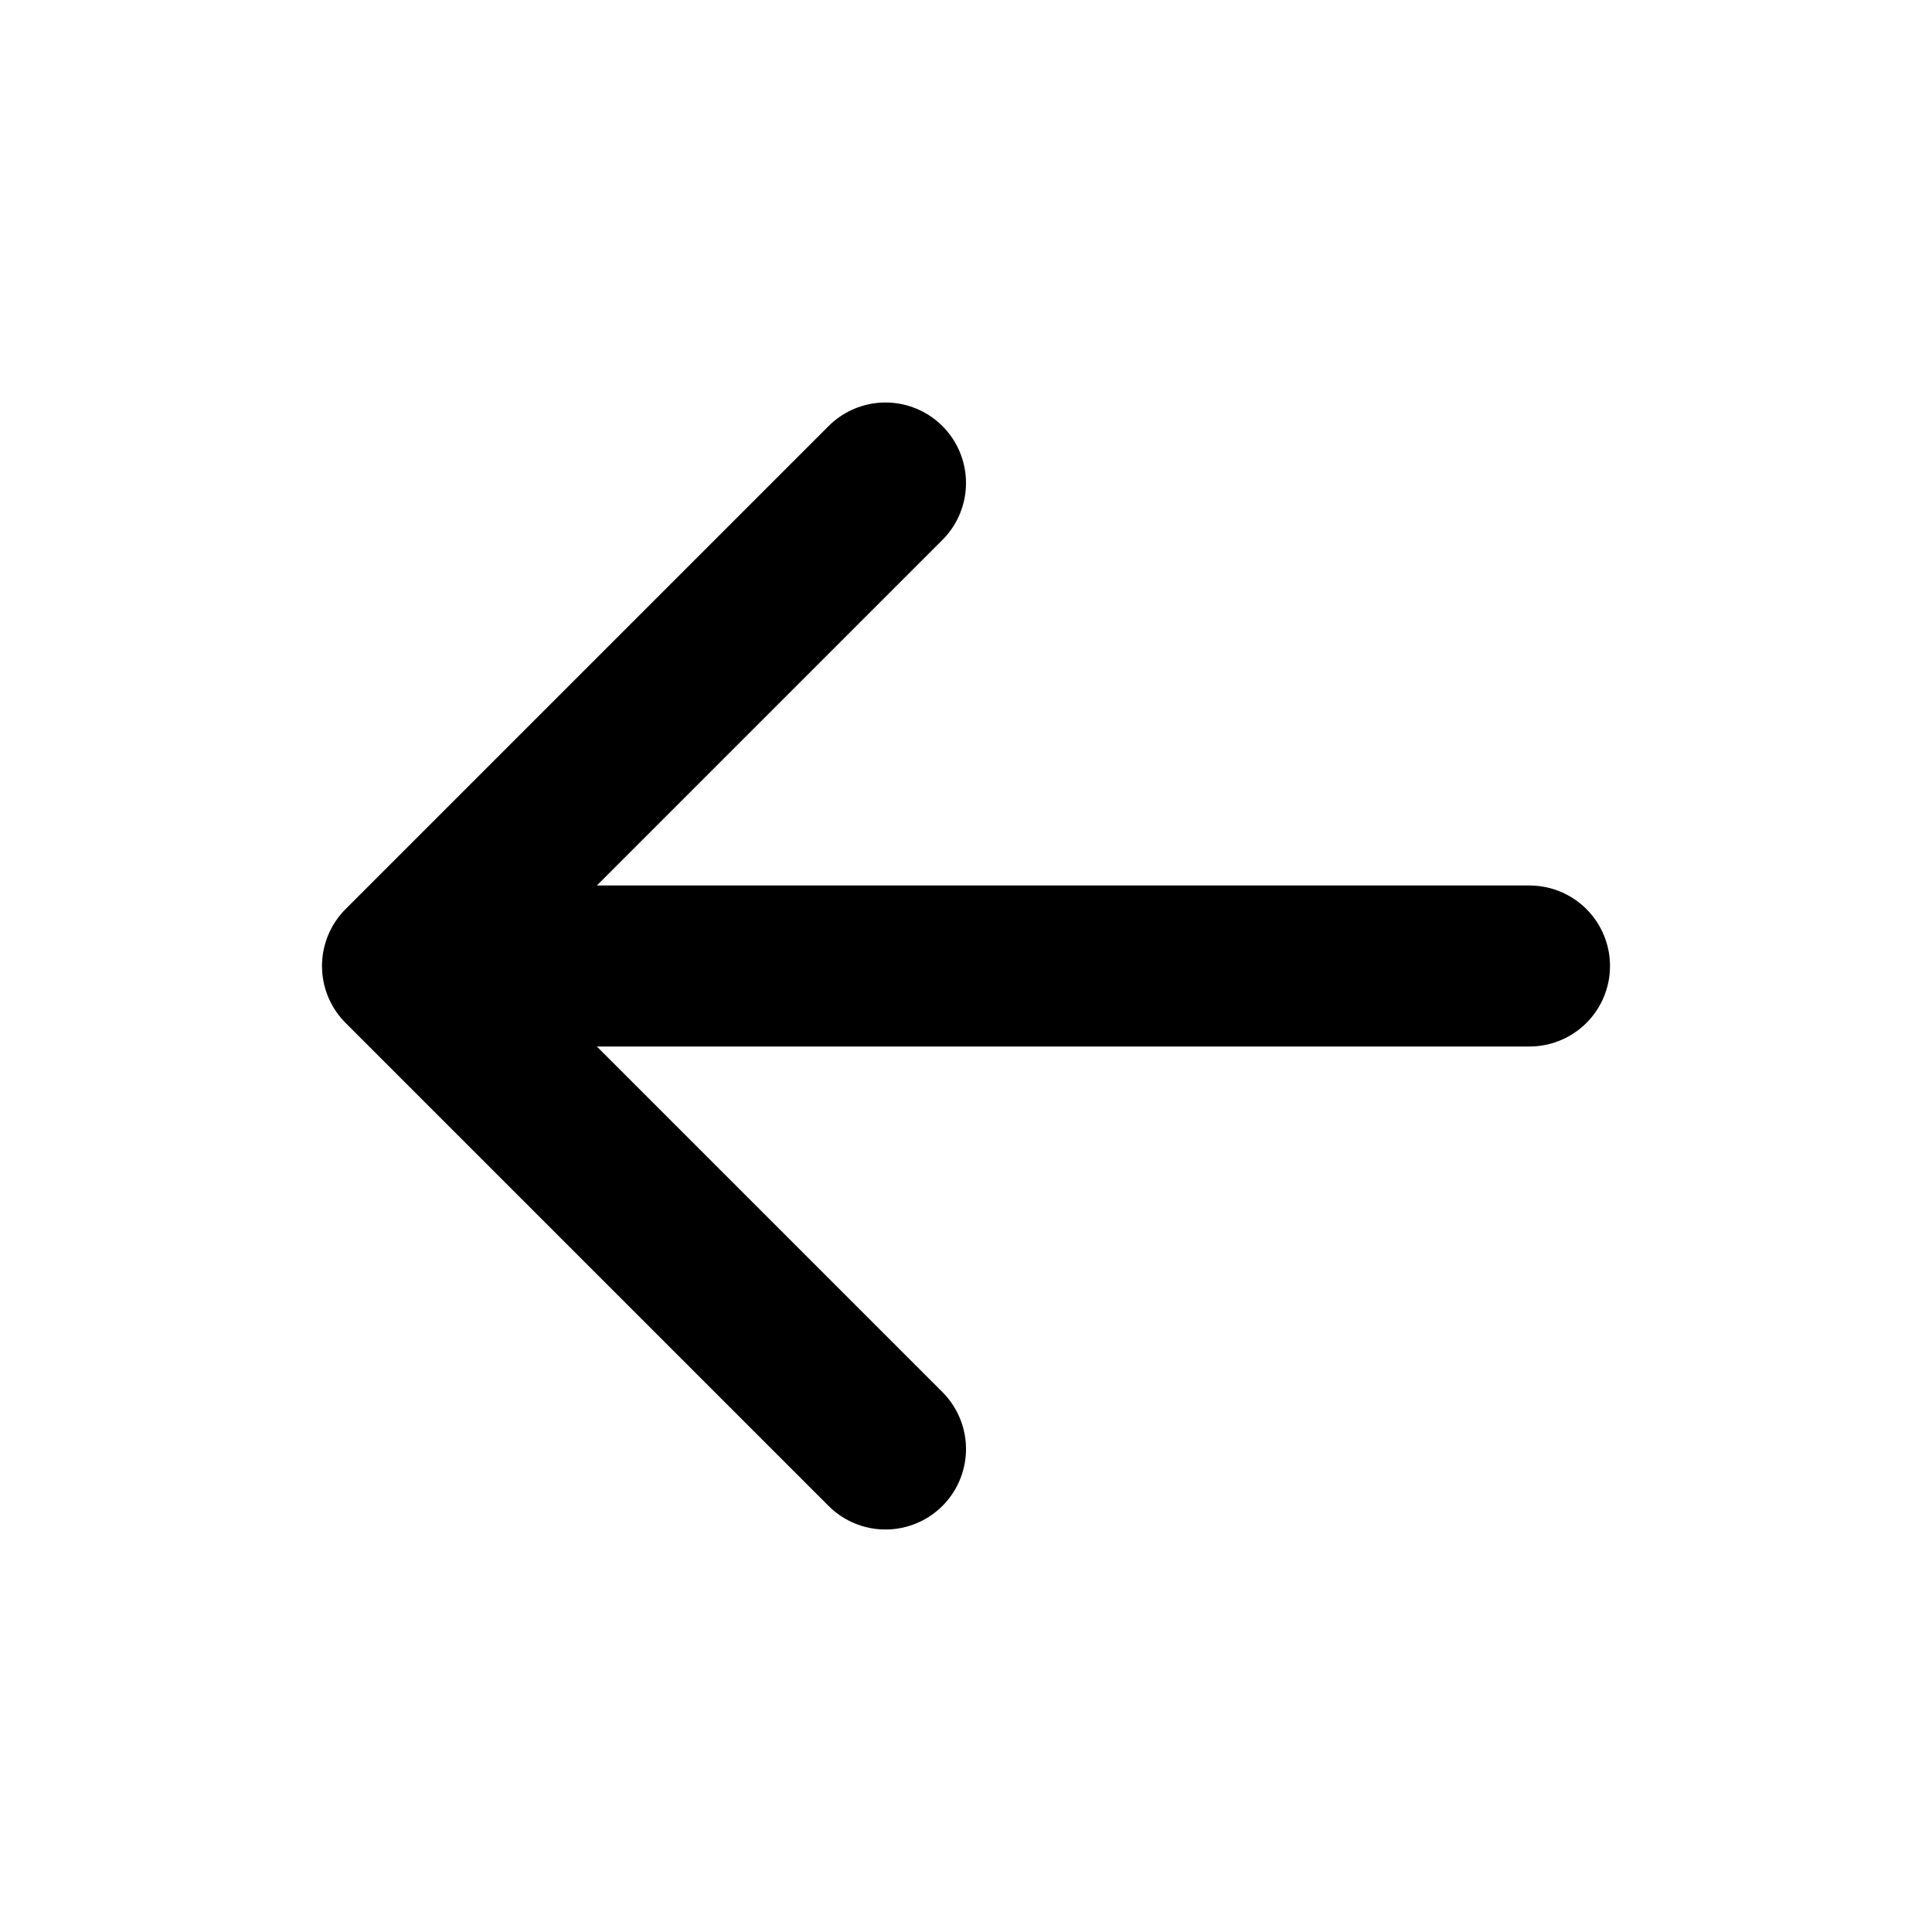
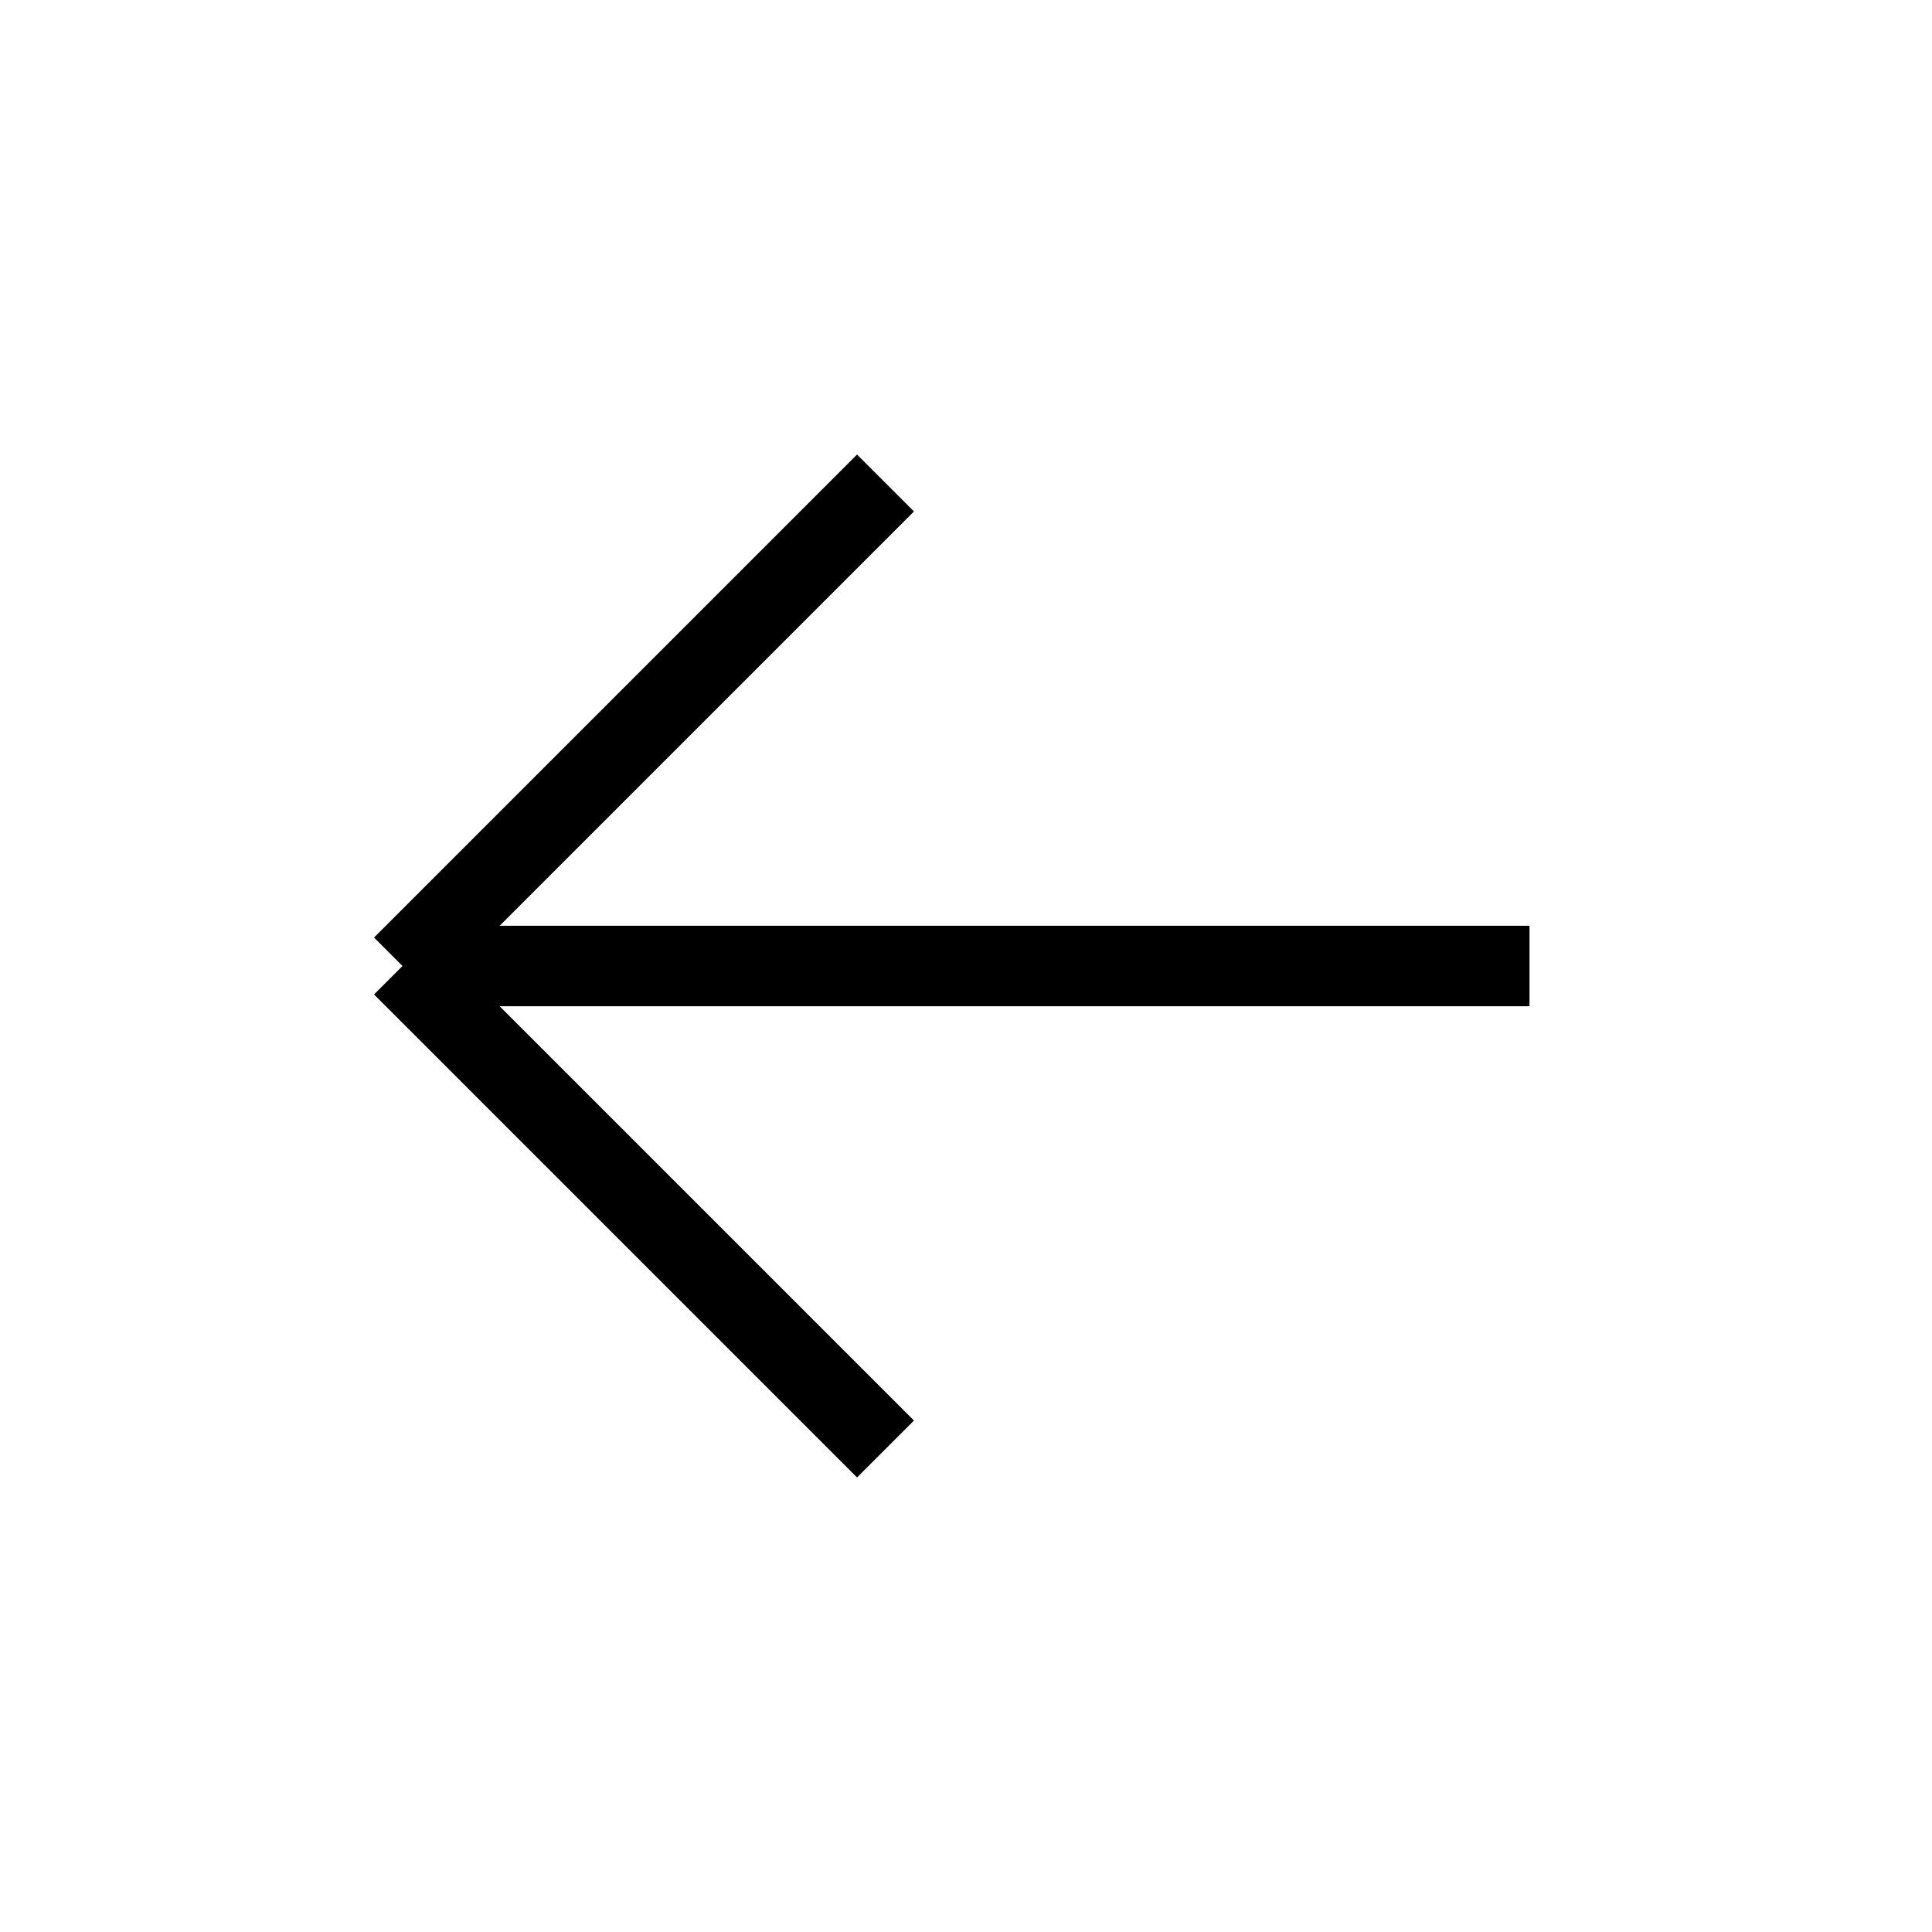
<svg xmlns="http://www.w3.org/2000/svg" viewBox="0 0 24 24" fill="none">
-   <g id="SVGRepo_bgCarrier" stroke-width="0" />
-   <g id="SVGRepo_tracerCarrier" stroke-linecap="round" stroke-linejoin="round" />
+   <g id="SVGRepo_bgCarrier" strokeWidth="0" />
+   <g id="SVGRepo_tracerCarrier" strokeLinecap="round" strokeLinejoin="round" />
  <g id="SVGRepo_iconCarrier">
-     <path d="M11 6L5 12M5 12L11 18M5 12H19" stroke="#000000" stroke-width="2" stroke-linecap="round" stroke-linejoin="round" />
+     <path d="M11 6L5 12M5 12L11 18M5 12H19" stroke="#000000" strokeWidth="2" strokeLinecap="round" strokeLinejoin="round" />
  </g>
</svg>
